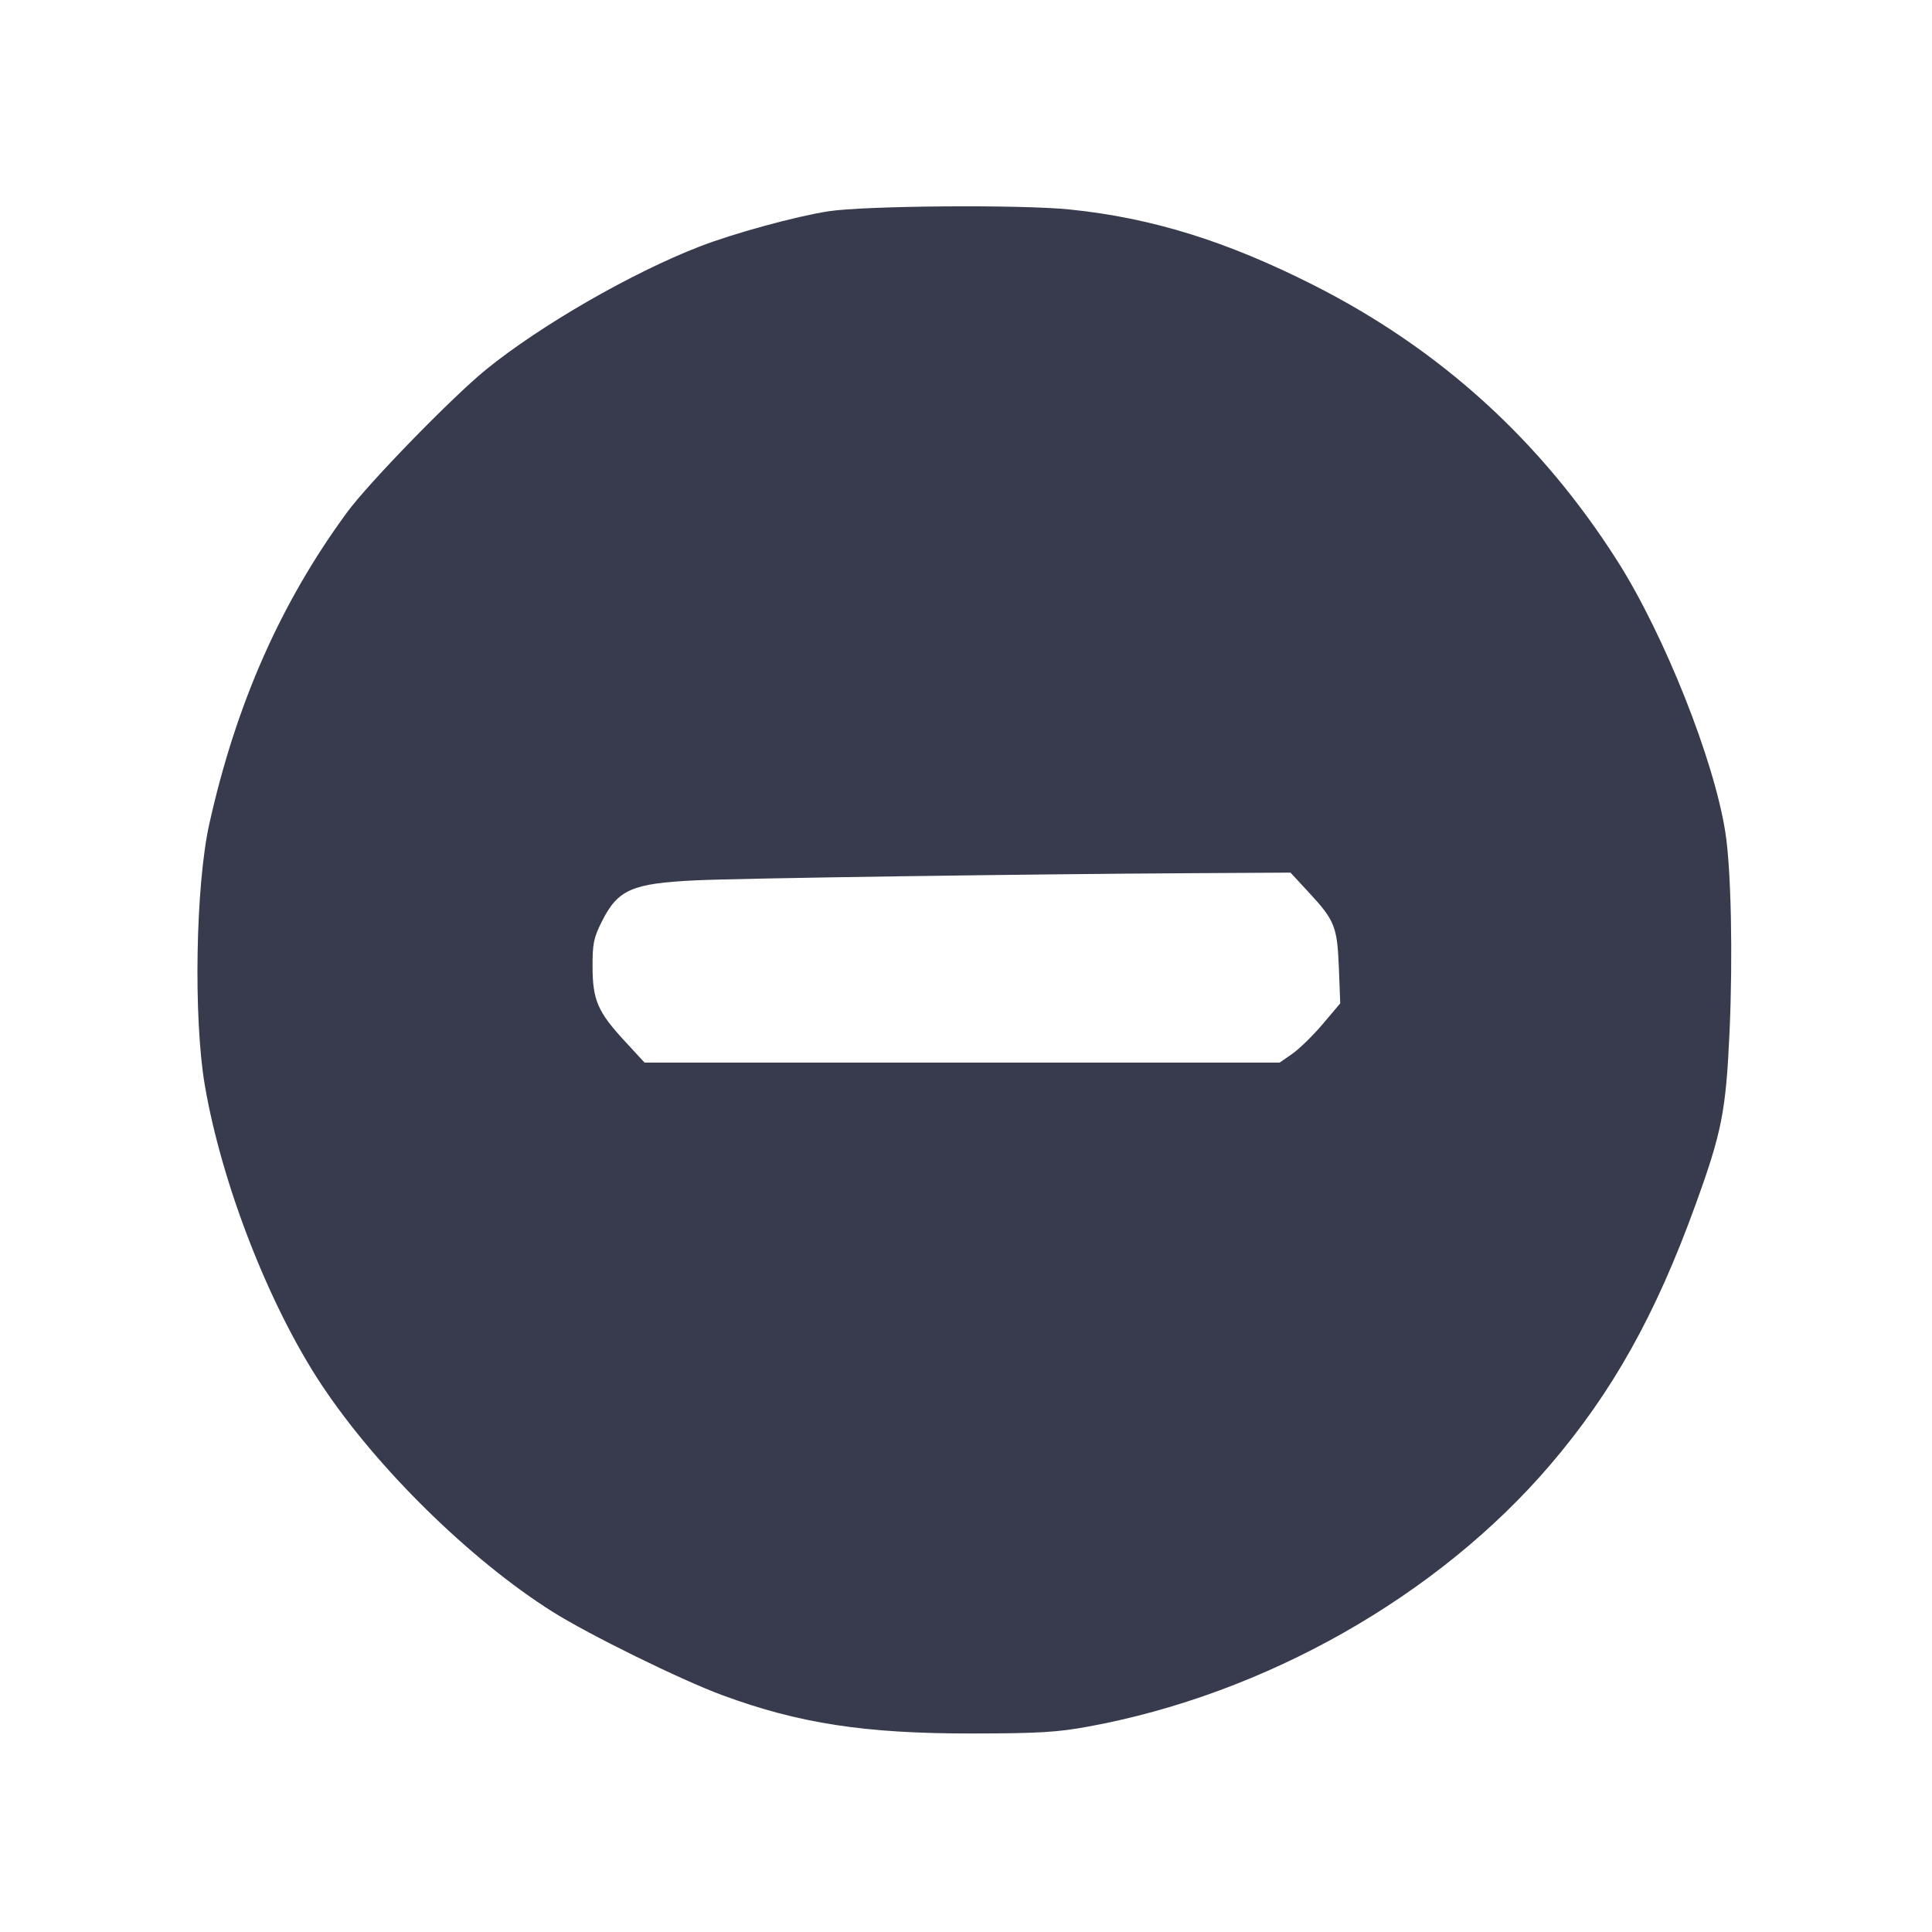
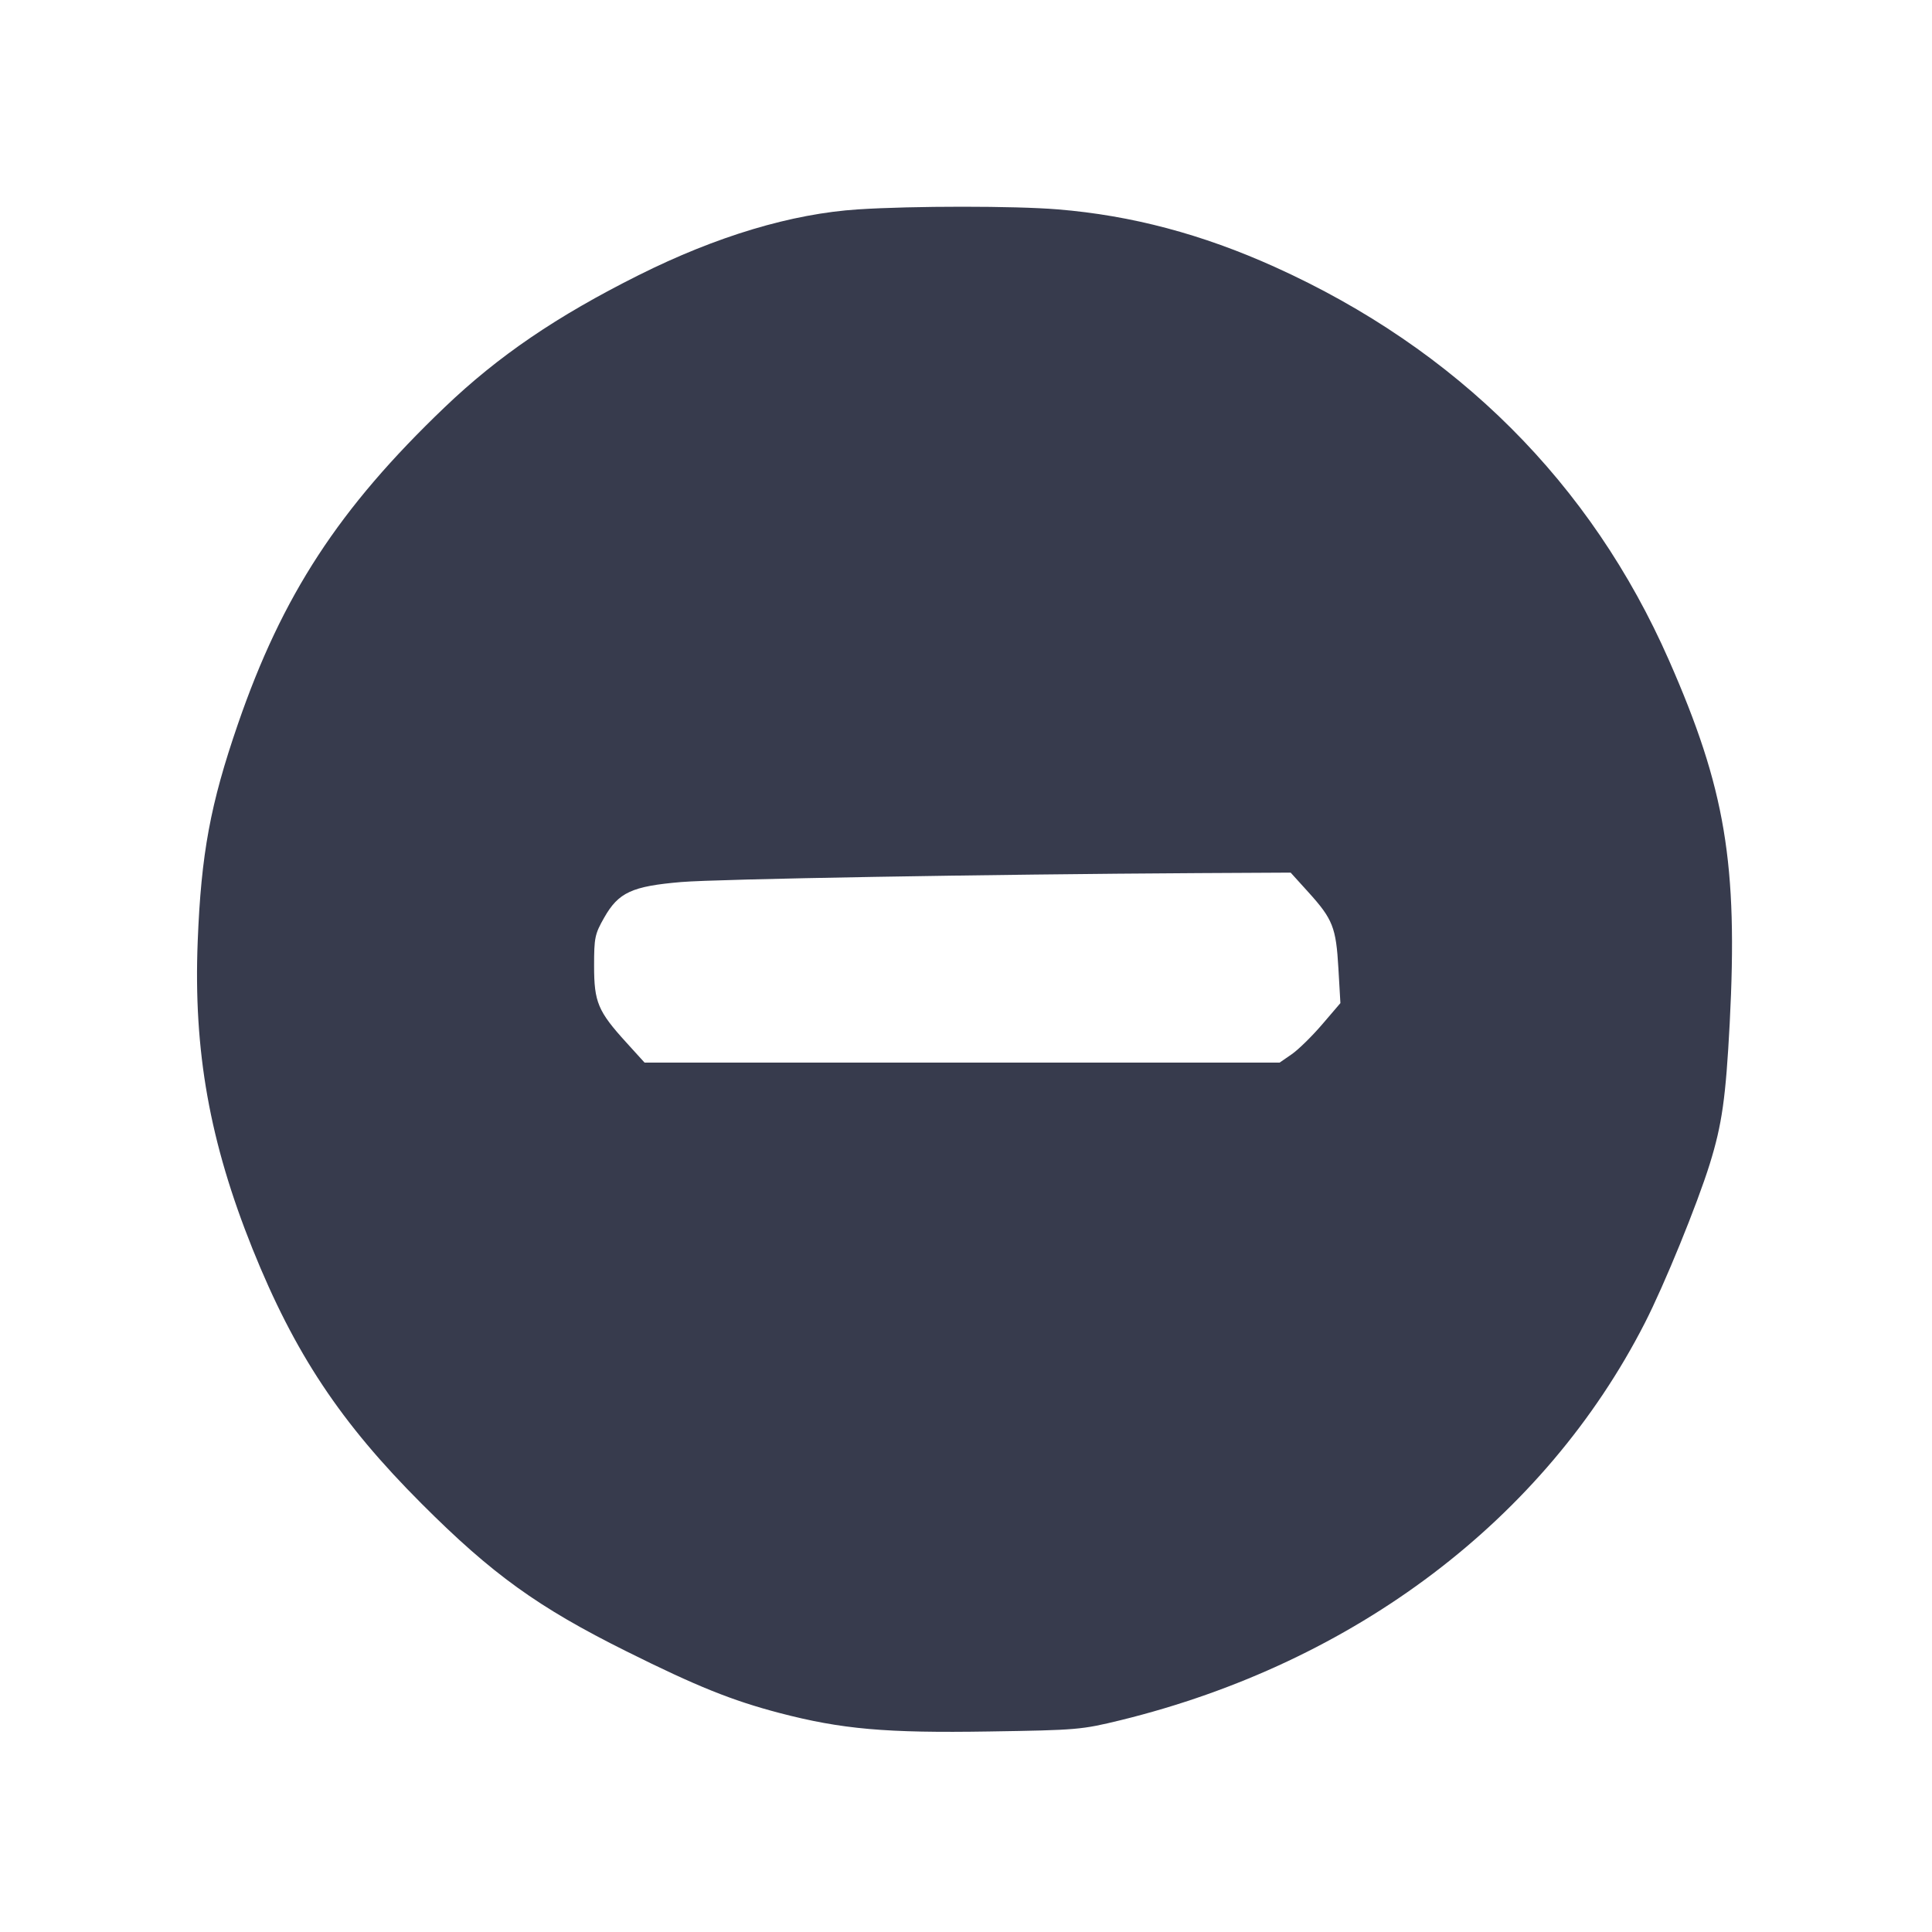
<svg xmlns="http://www.w3.org/2000/svg" width="24" height="24" viewBox="0 0 24 24" fill="none">
-   <path d="M10.289 2.625 C 9.884 2.688,9.108 2.900,8.687 3.064 C 7.846 3.390,6.714 4.042,6.040 4.589 C 5.622 4.928,4.580 5.998,4.311 6.365 C 3.488 7.486,2.931 8.746,2.599 10.240 C 2.430 11.002,2.402 12.647,2.544 13.480 C 2.754 14.707,3.342 16.217,3.993 17.200 C 4.677 18.233,5.842 19.378,6.866 20.023 C 7.315 20.306,8.462 20.870,8.970 21.057 C 9.925 21.410,10.747 21.536,12.080 21.534 C 12.901 21.533,13.134 21.519,13.520 21.448 C 15.715 21.046,17.863 19.828,19.258 18.196 C 20.031 17.291,20.567 16.333,21.060 14.972 C 21.389 14.066,21.440 13.808,21.485 12.820 C 21.527 11.881,21.505 10.799,21.433 10.340 C 21.294 9.444,20.679 7.897,20.099 6.980 C 19.148 5.480,17.896 4.341,16.320 3.543 C 15.235 2.994,14.306 2.706,13.286 2.602 C 12.677 2.540,10.743 2.555,10.289 2.625 M16.256 11.083 C 16.582 11.435,16.611 11.508,16.632 12.022 L 16.649 12.464 16.430 12.723 C 16.309 12.866,16.139 13.031,16.053 13.091 L 15.896 13.200 11.951 13.200 L 8.007 13.200 7.758 12.930 C 7.425 12.569,7.362 12.423,7.361 12.009 C 7.360 11.720,7.375 11.648,7.479 11.442 C 7.677 11.050,7.851 10.974,8.640 10.936 C 9.173 10.910,12.773 10.858,14.806 10.847 L 16.031 10.840 16.256 11.083 " fill="#373B4D" stroke="none" fill-rule="evenodd" />
+   <path d="M10.660 2.601 C 9.835 2.654,8.901 2.934,7.932 3.419 C 6.915 3.928,6.190 4.422,5.524 5.059 C 4.210 6.315,3.506 7.395,2.955 8.996 C 2.612 9.992,2.499 10.606,2.456 11.693 C 2.402 13.057,2.604 14.186,3.137 15.514 C 3.660 16.813,4.230 17.672,5.239 18.681 C 6.113 19.556,6.684 19.967,7.781 20.513 C 8.654 20.948,9.091 21.124,9.682 21.279 C 10.454 21.481,11.004 21.530,12.289 21.509 C 13.385 21.492,13.435 21.487,13.920 21.369 C 16.834 20.654,19.188 18.870,20.433 16.434 C 20.676 15.959,21.082 14.964,21.239 14.460 C 21.392 13.967,21.438 13.640,21.487 12.712 C 21.590 10.728,21.434 9.797,20.732 8.201 C 19.765 6.002,18.098 4.338,15.838 3.317 C 14.934 2.909,14.057 2.676,13.140 2.601 C 12.607 2.557,11.338 2.557,10.660 2.601 M16.254 11.084 C 16.557 11.419,16.597 11.521,16.626 12.028 L 16.651 12.461 16.425 12.725 C 16.301 12.870,16.131 13.037,16.048 13.095 L 15.896 13.200 11.951 13.200 L 8.007 13.200 7.780 12.950 C 7.428 12.563,7.380 12.449,7.380 12.000 C 7.380 11.648,7.389 11.604,7.505 11.400 C 7.683 11.086,7.849 11.009,8.462 10.957 C 8.908 10.919,12.270 10.861,14.887 10.846 L 16.033 10.840 16.254 11.084 " fill="#373B4D" stroke="none" fill-rule="evenodd" />
</svg>
